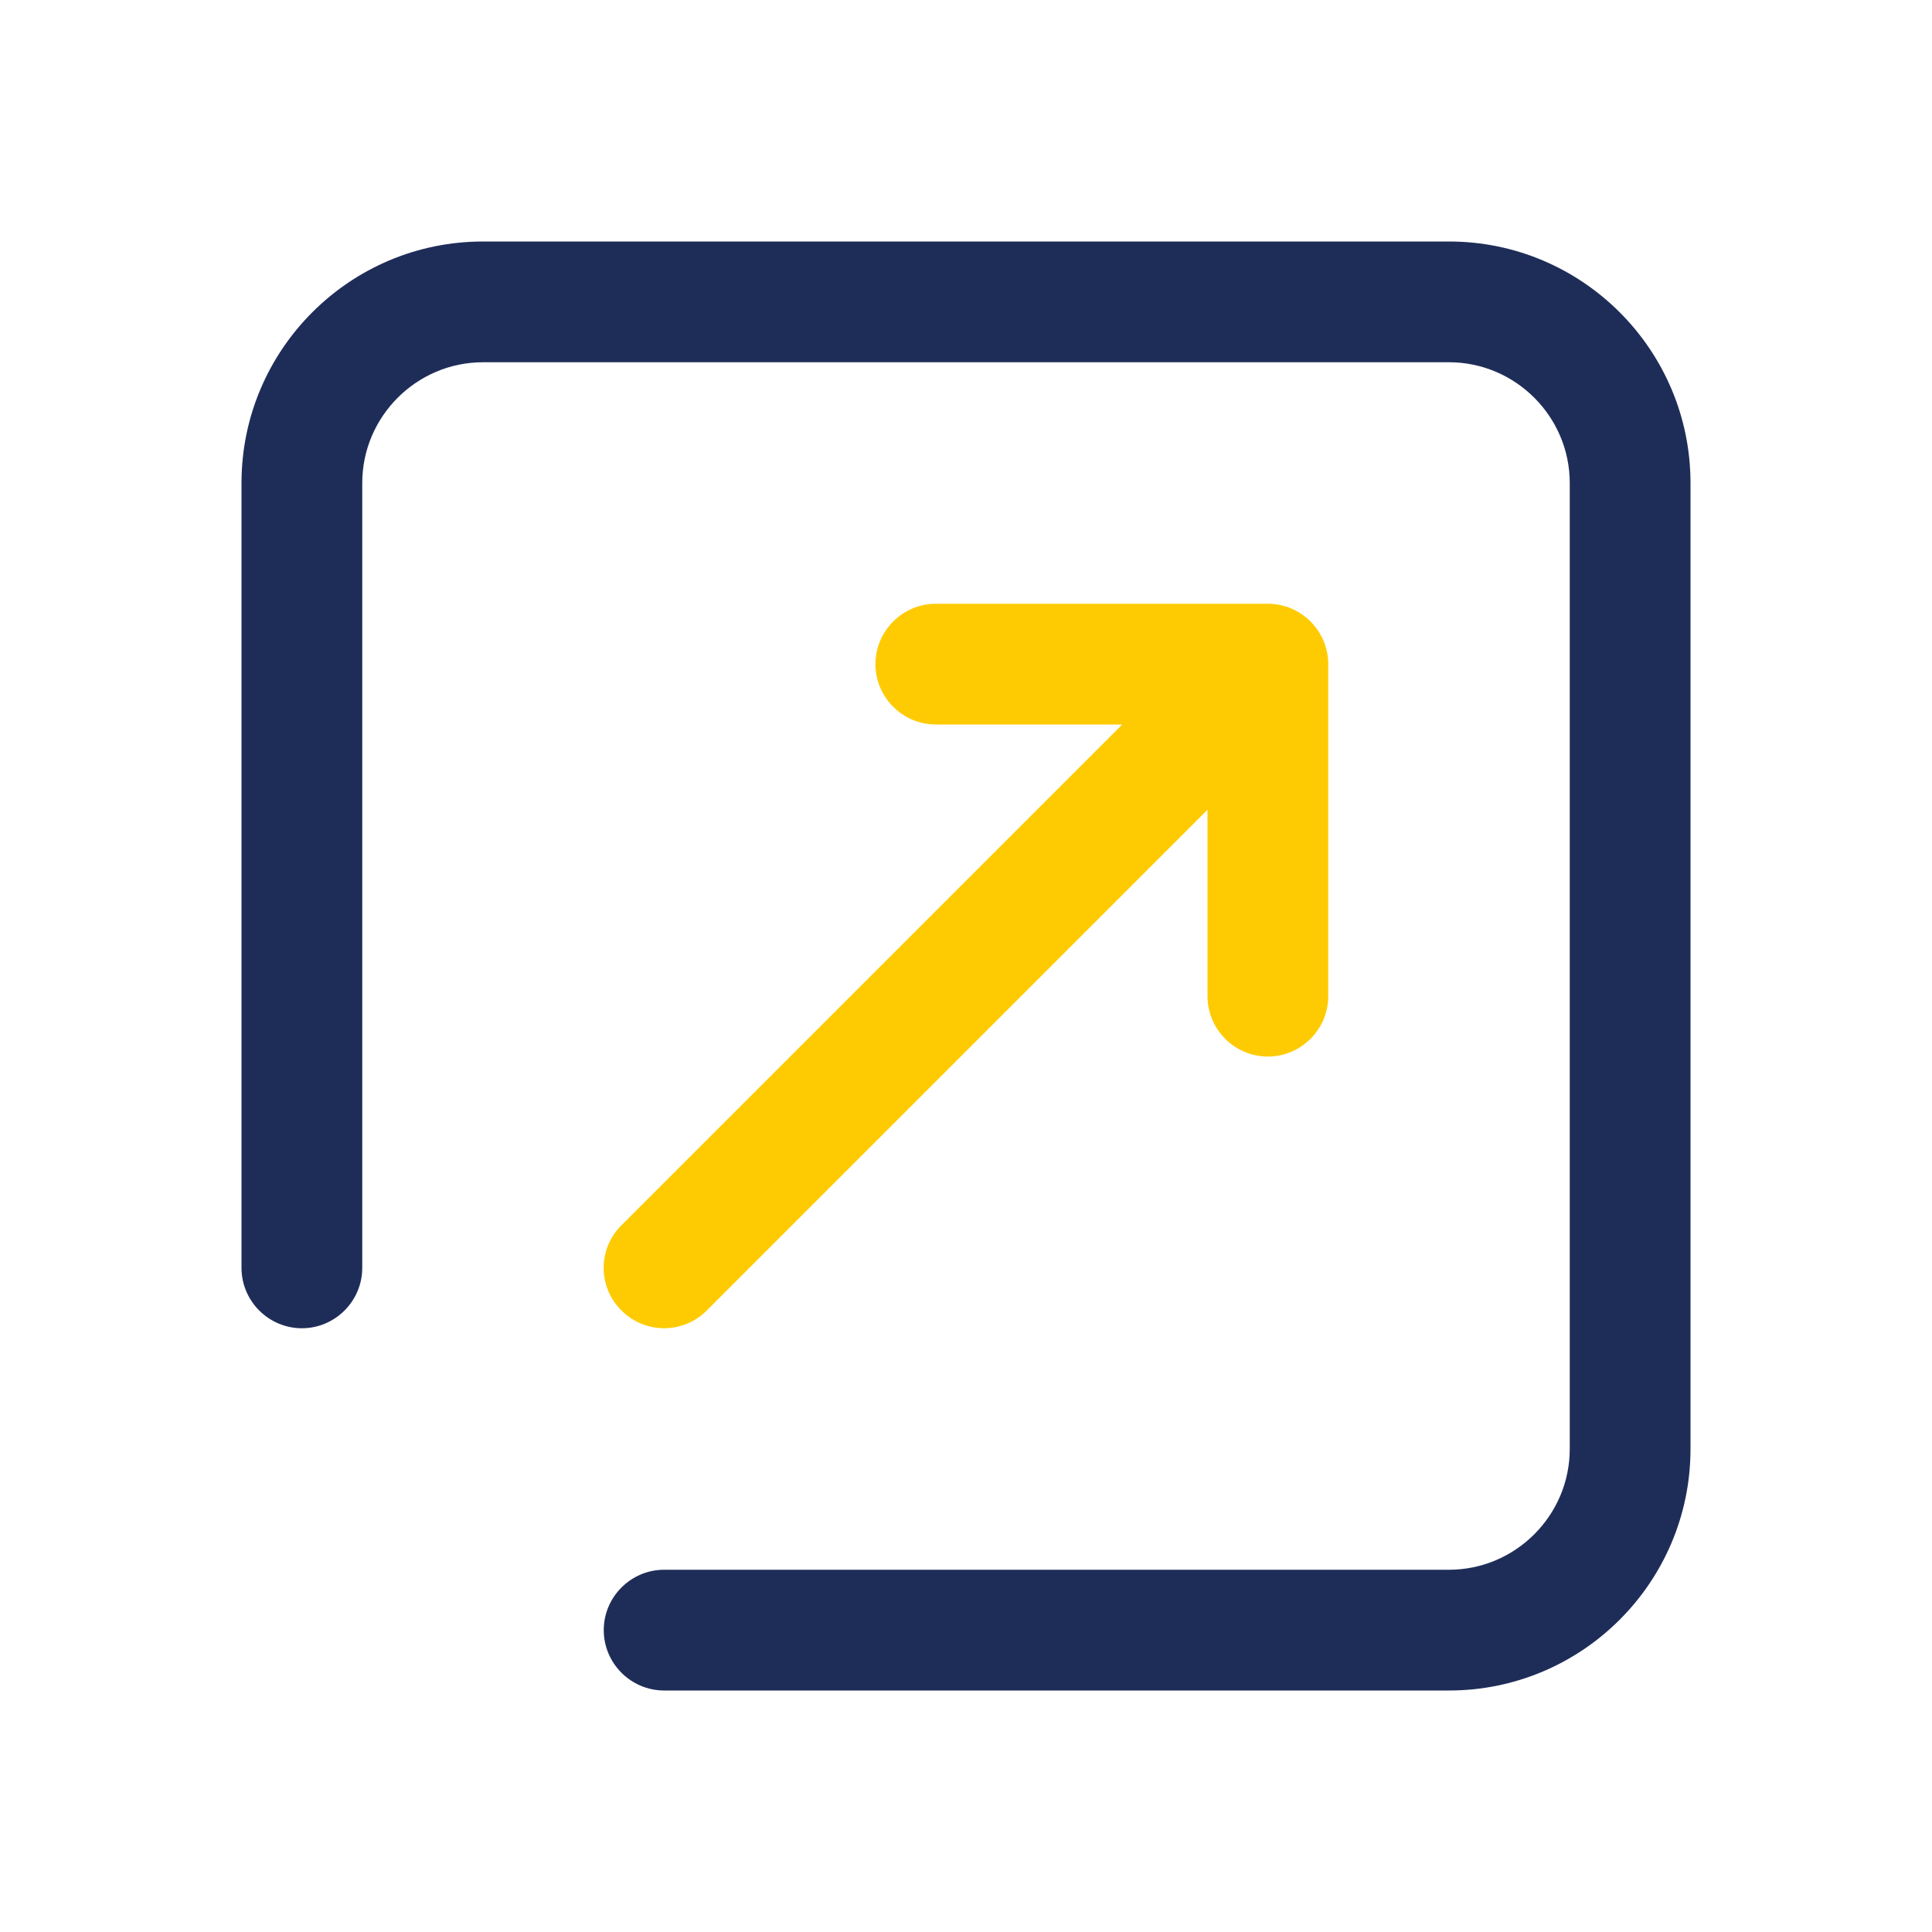
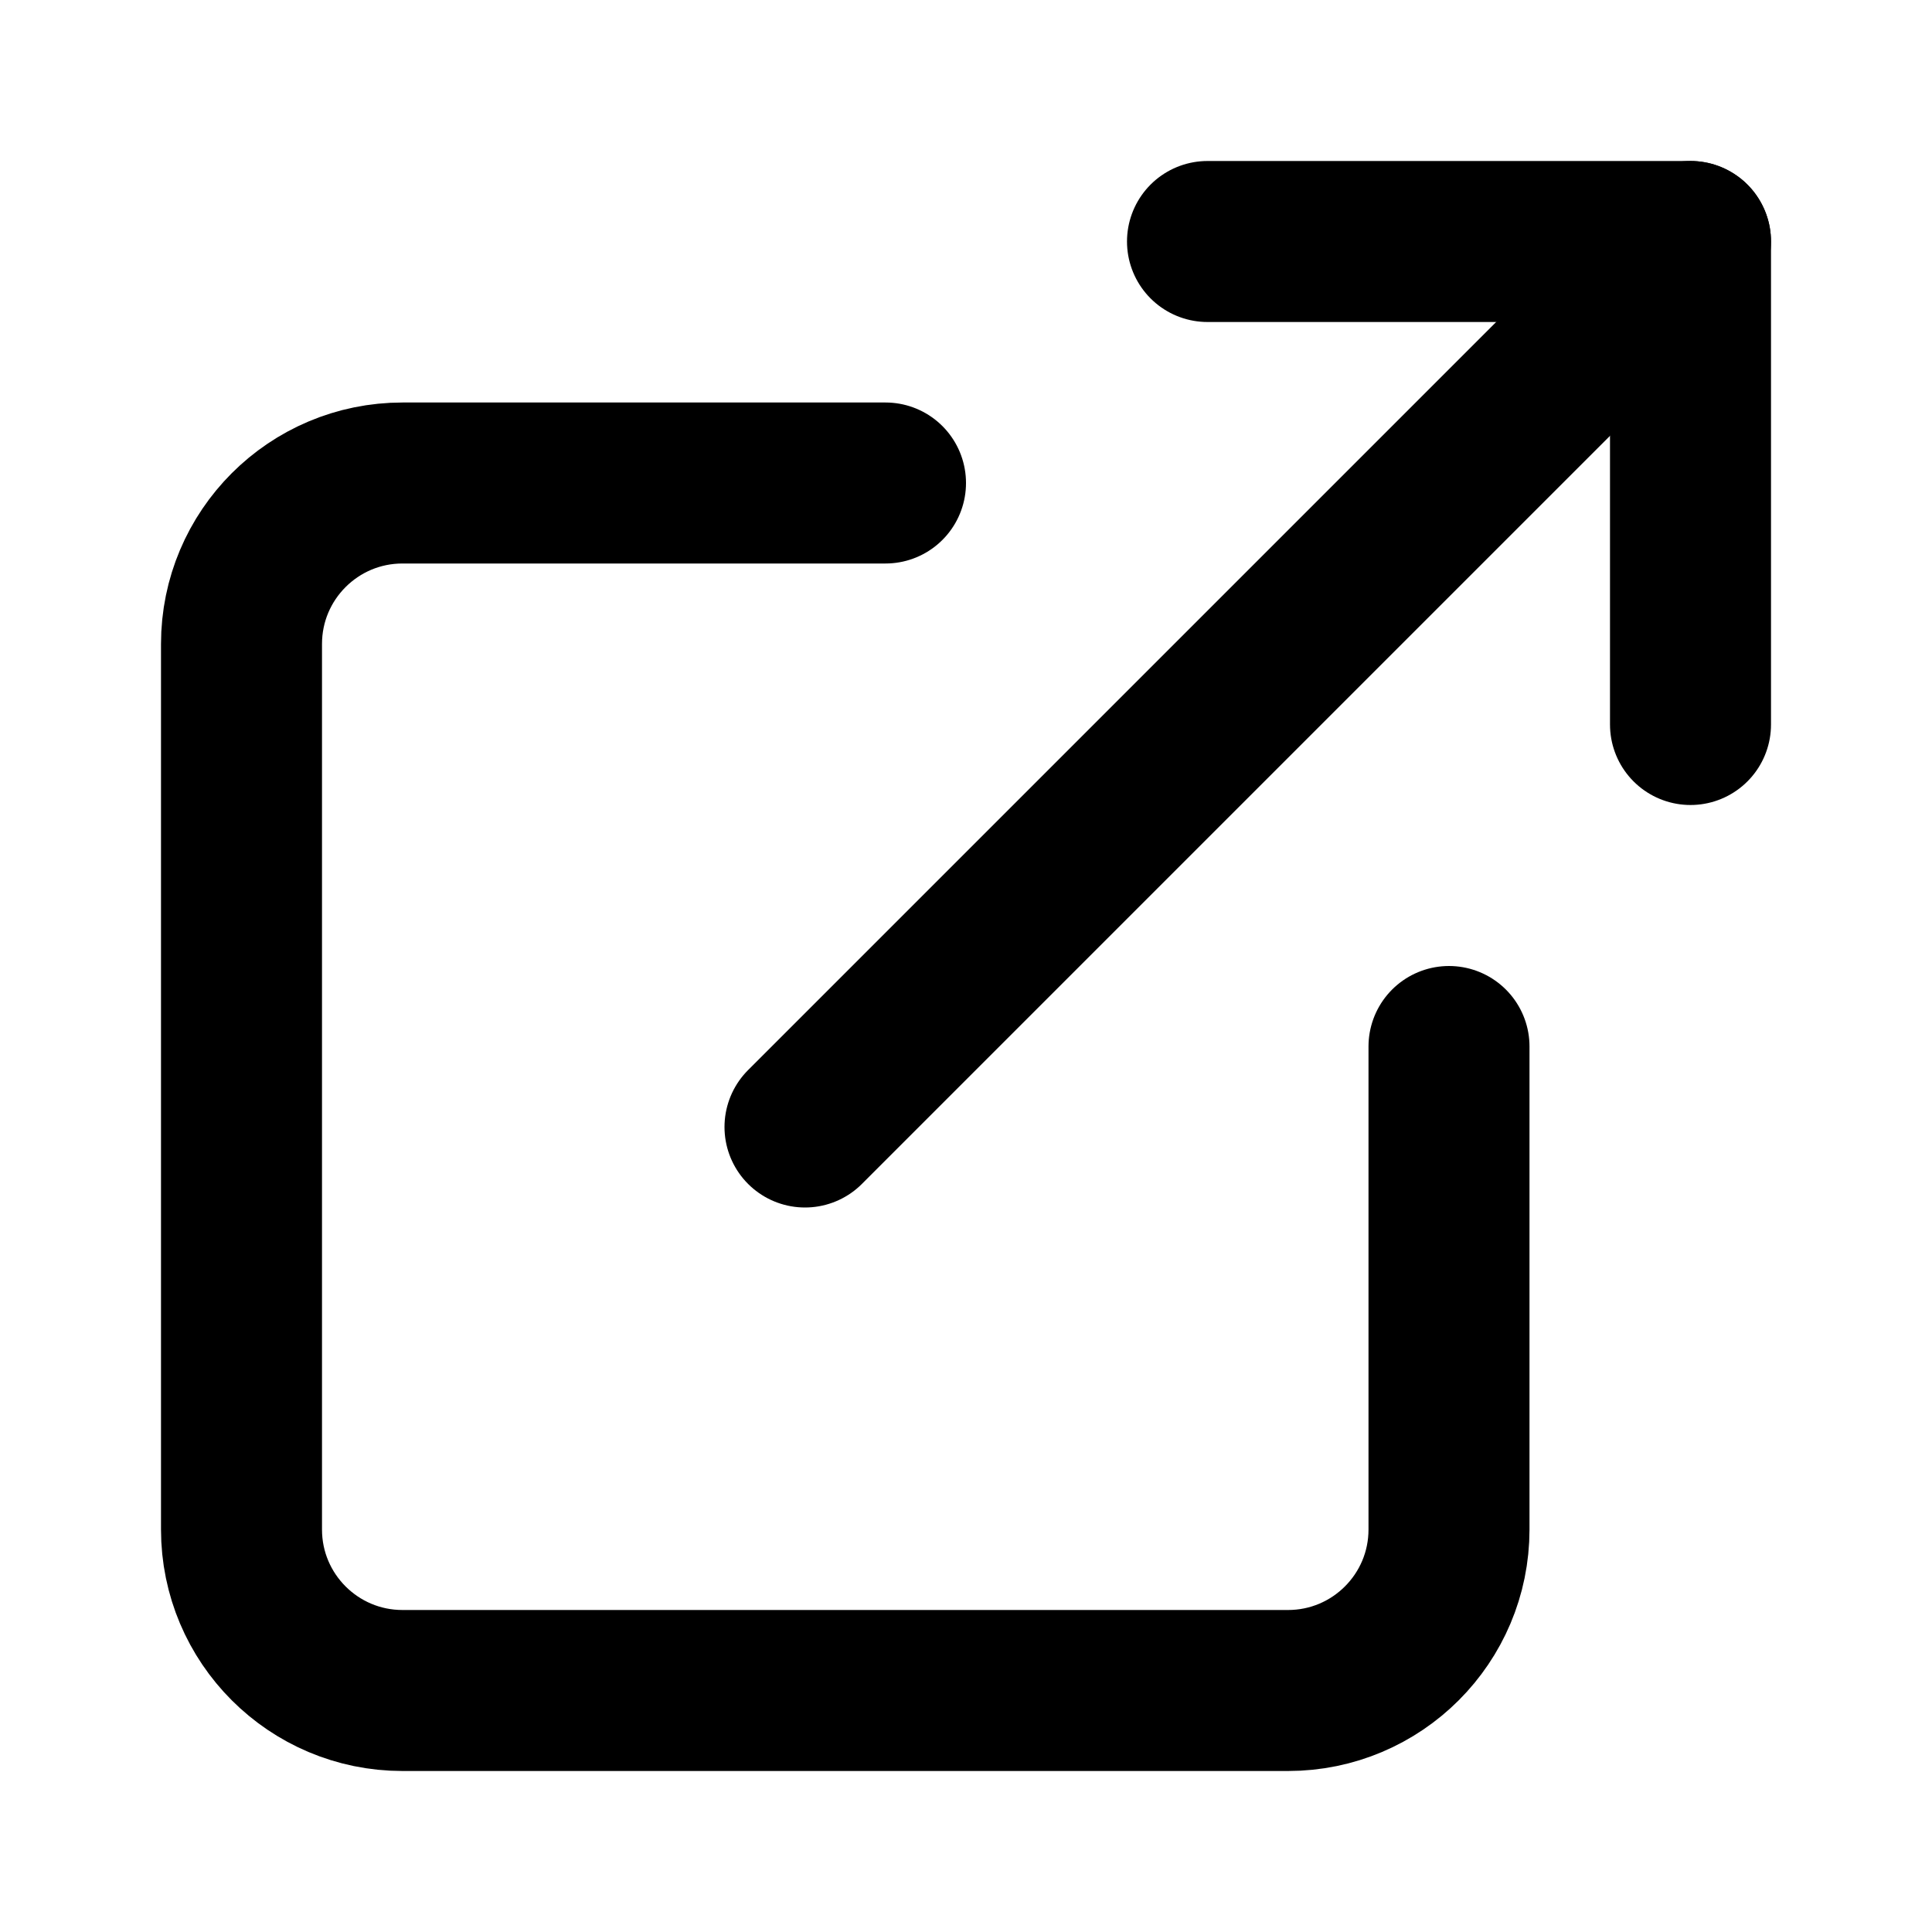
- <svg xmlns="http://www.w3.org/2000/svg" version="1.1" id="Layer" x="0px" y="0px" viewBox="0 0 512 512" style="enable-background:new 0 0 512 512;" xml:space="preserve">
-   <style type="text/css">
- 	.st0{fill:#1E2D58;}
- 	.st1{fill:#FECB02;}
- </style>
-   <path class="st0" d="M80,352c8.8,0,16-7.2,16-16V128c0-17.6,14.4-32,32-32h256c17.6,0,32,14.4,32,32v256c0,17.6-14.4,32-32,32H176  c-8.8,0-16,7.2-16,16s7.2,16,16,16h208c35.3,0,64-28.7,64-64V128c0-35.3-28.7-64-64-64H128c-35.3,0-64,28.7-64,64v208  C64,344.8,71.2,352,80,352z" />
-   <path class="st1" d="M164.7,347.3c3.1,3.1,7.2,4.7,11.3,4.7s8.2-1.6,11.3-4.7L320,214.6V264c0,8.8,7.2,16,16,16s16-7.2,16-16v-88  c0-8.8-7.2-16-16-16h-88c-8.8,0-16,7.2-16,16s7.2,16,16,16h49.4L164.7,324.7C158.4,330.9,158.4,341.1,164.7,347.3L164.7,347.3z" />
+ <svg xmlns="http://www.w3.org/2000/svg" viewBox="0 0 24 24" fill="none" stroke="currentColor" stroke-width="2" stroke-linecap="round" stroke-linejoin="round" class="feather feather-external-link">
+   <path d="M18 13v6a2 2 0 0 1-2 2H5a2 2 0 0 1-2-2V8a2 2 0 0 1 2-2h6" />
+   <polyline points="15 3 21 3 21 9" />
+   <line x1="10" y1="14" x2="21" y2="3" />
</svg>
